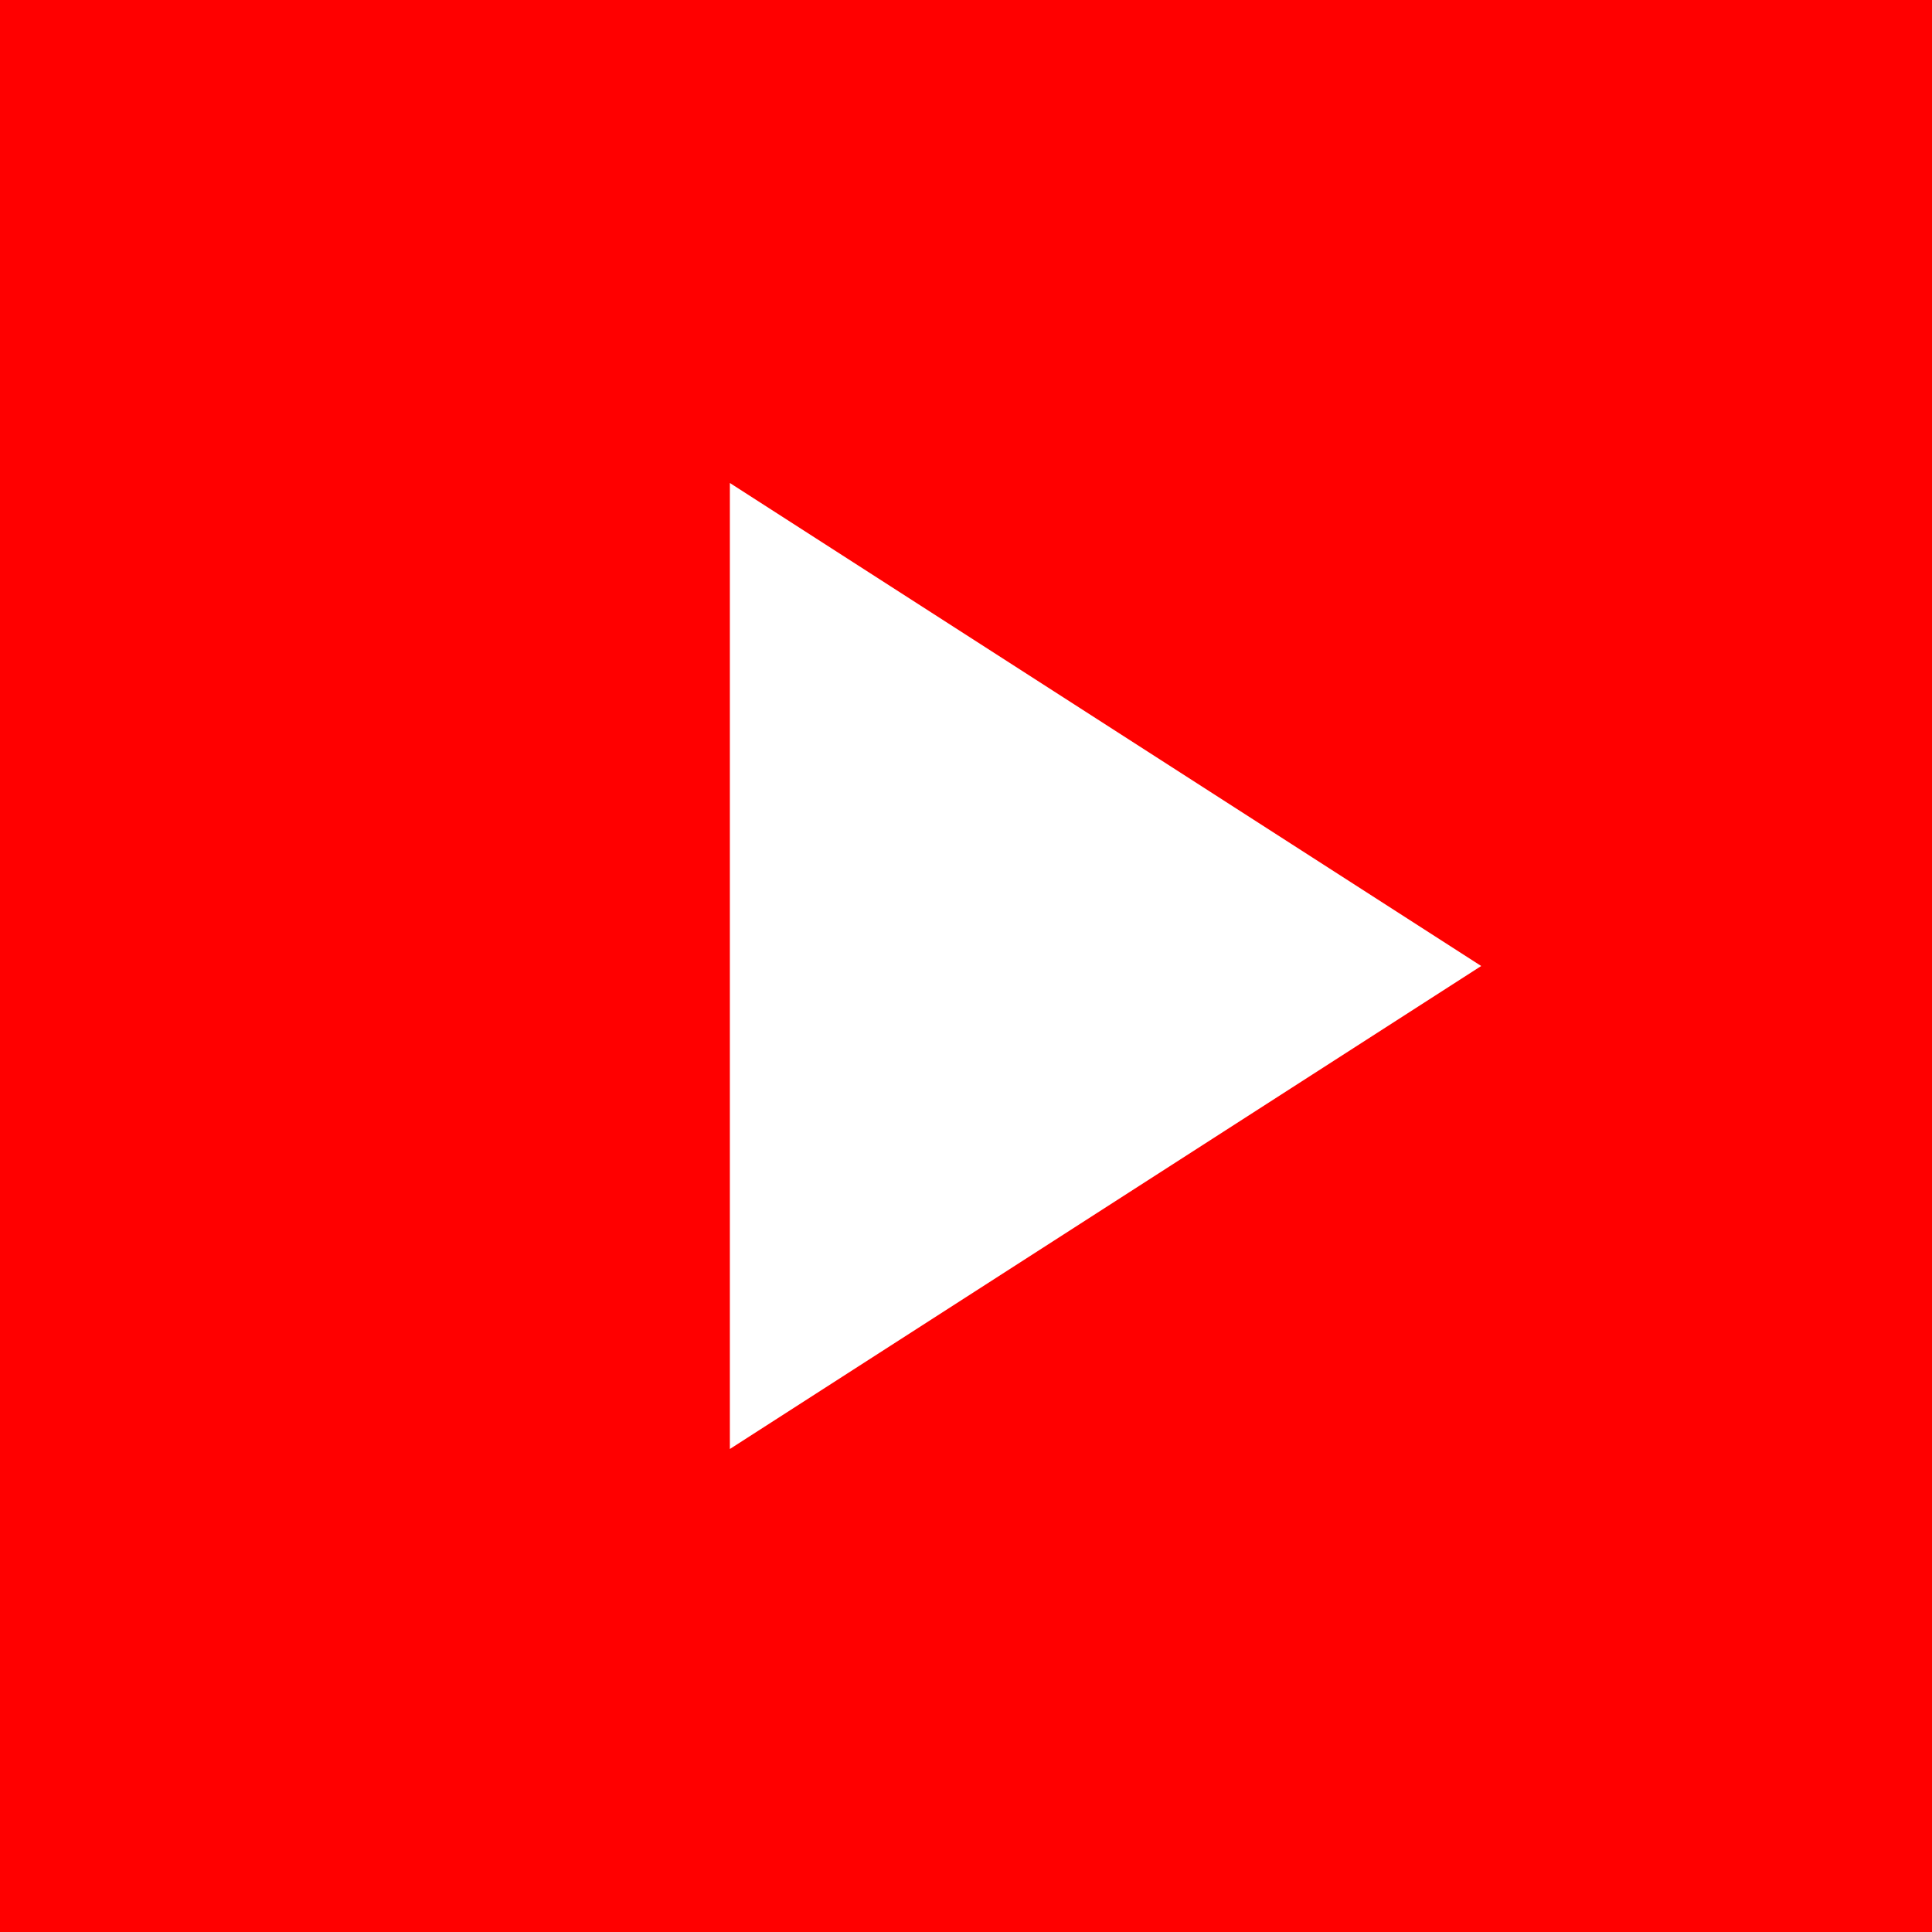
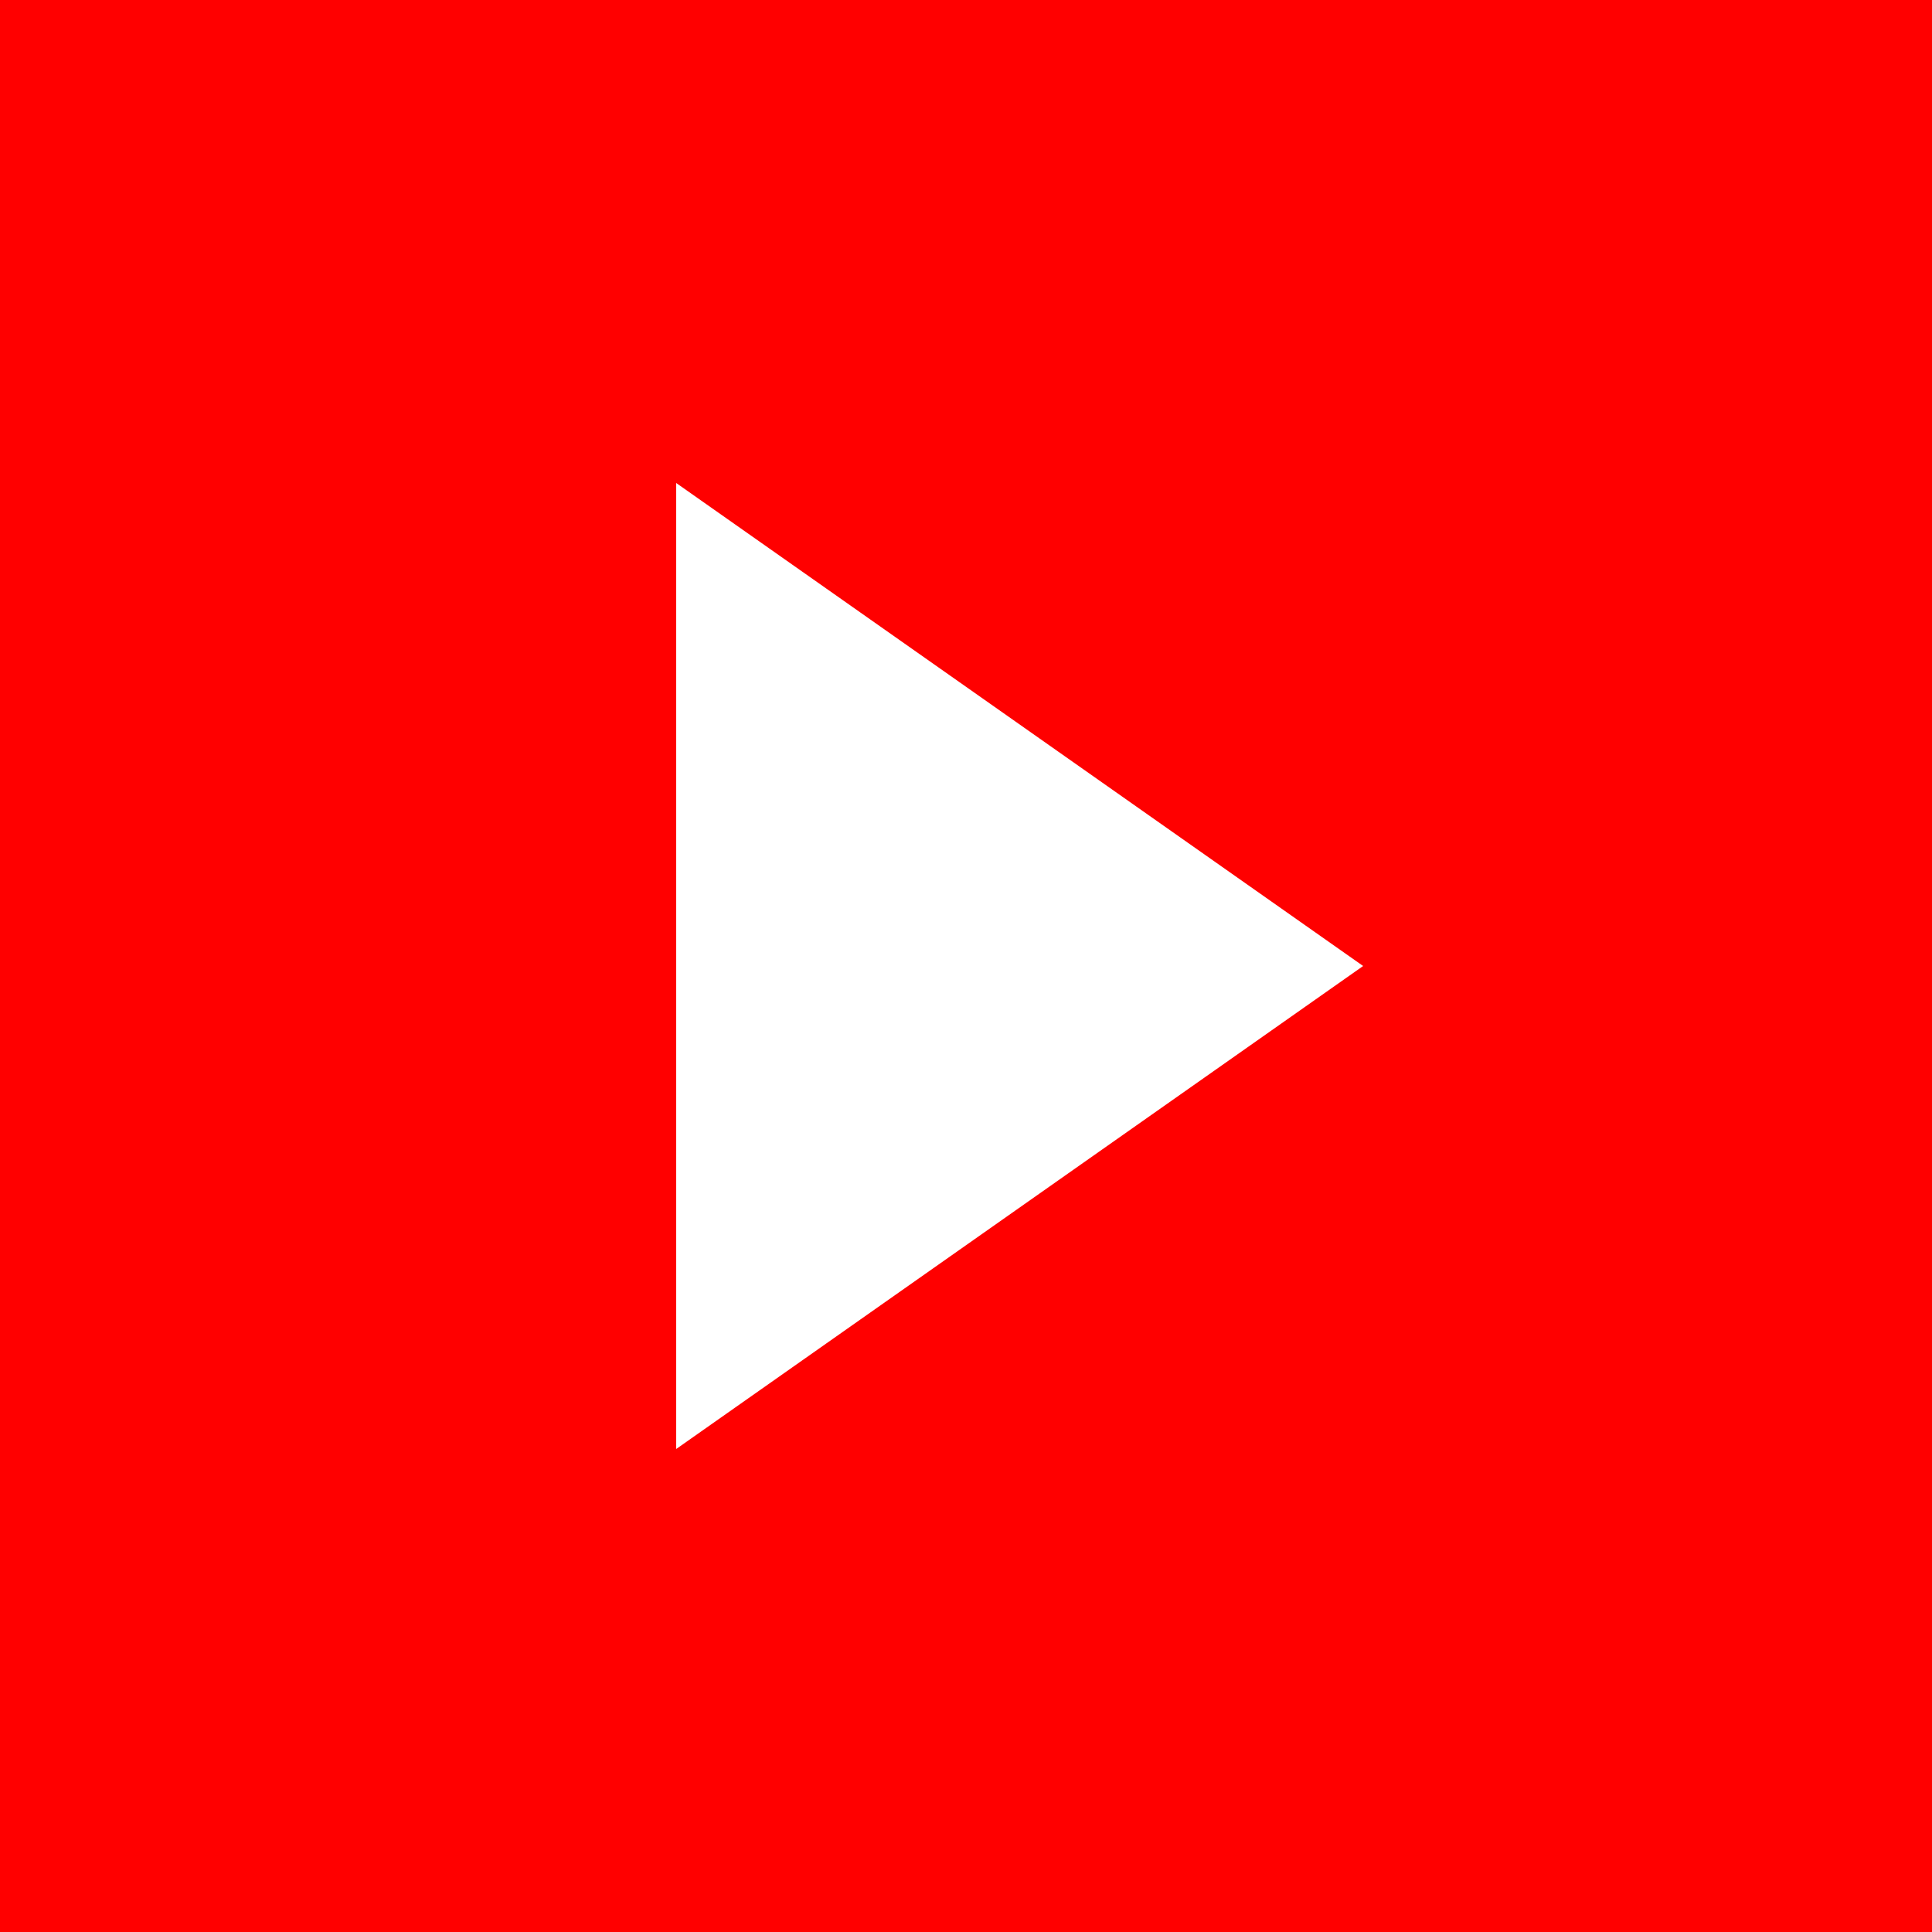
<svg xmlns="http://www.w3.org/2000/svg" viewBox="0 0 180 180" width="180" height="180">
  <rect width="180" height="180" fill="#FF0000" />
-   <polygon points="68,45 68,135 138,90" fill="#FFFFFF" />
+   <polygon points="63,45 63,135 127,90" fill="#FFFFFF" />
</svg>
